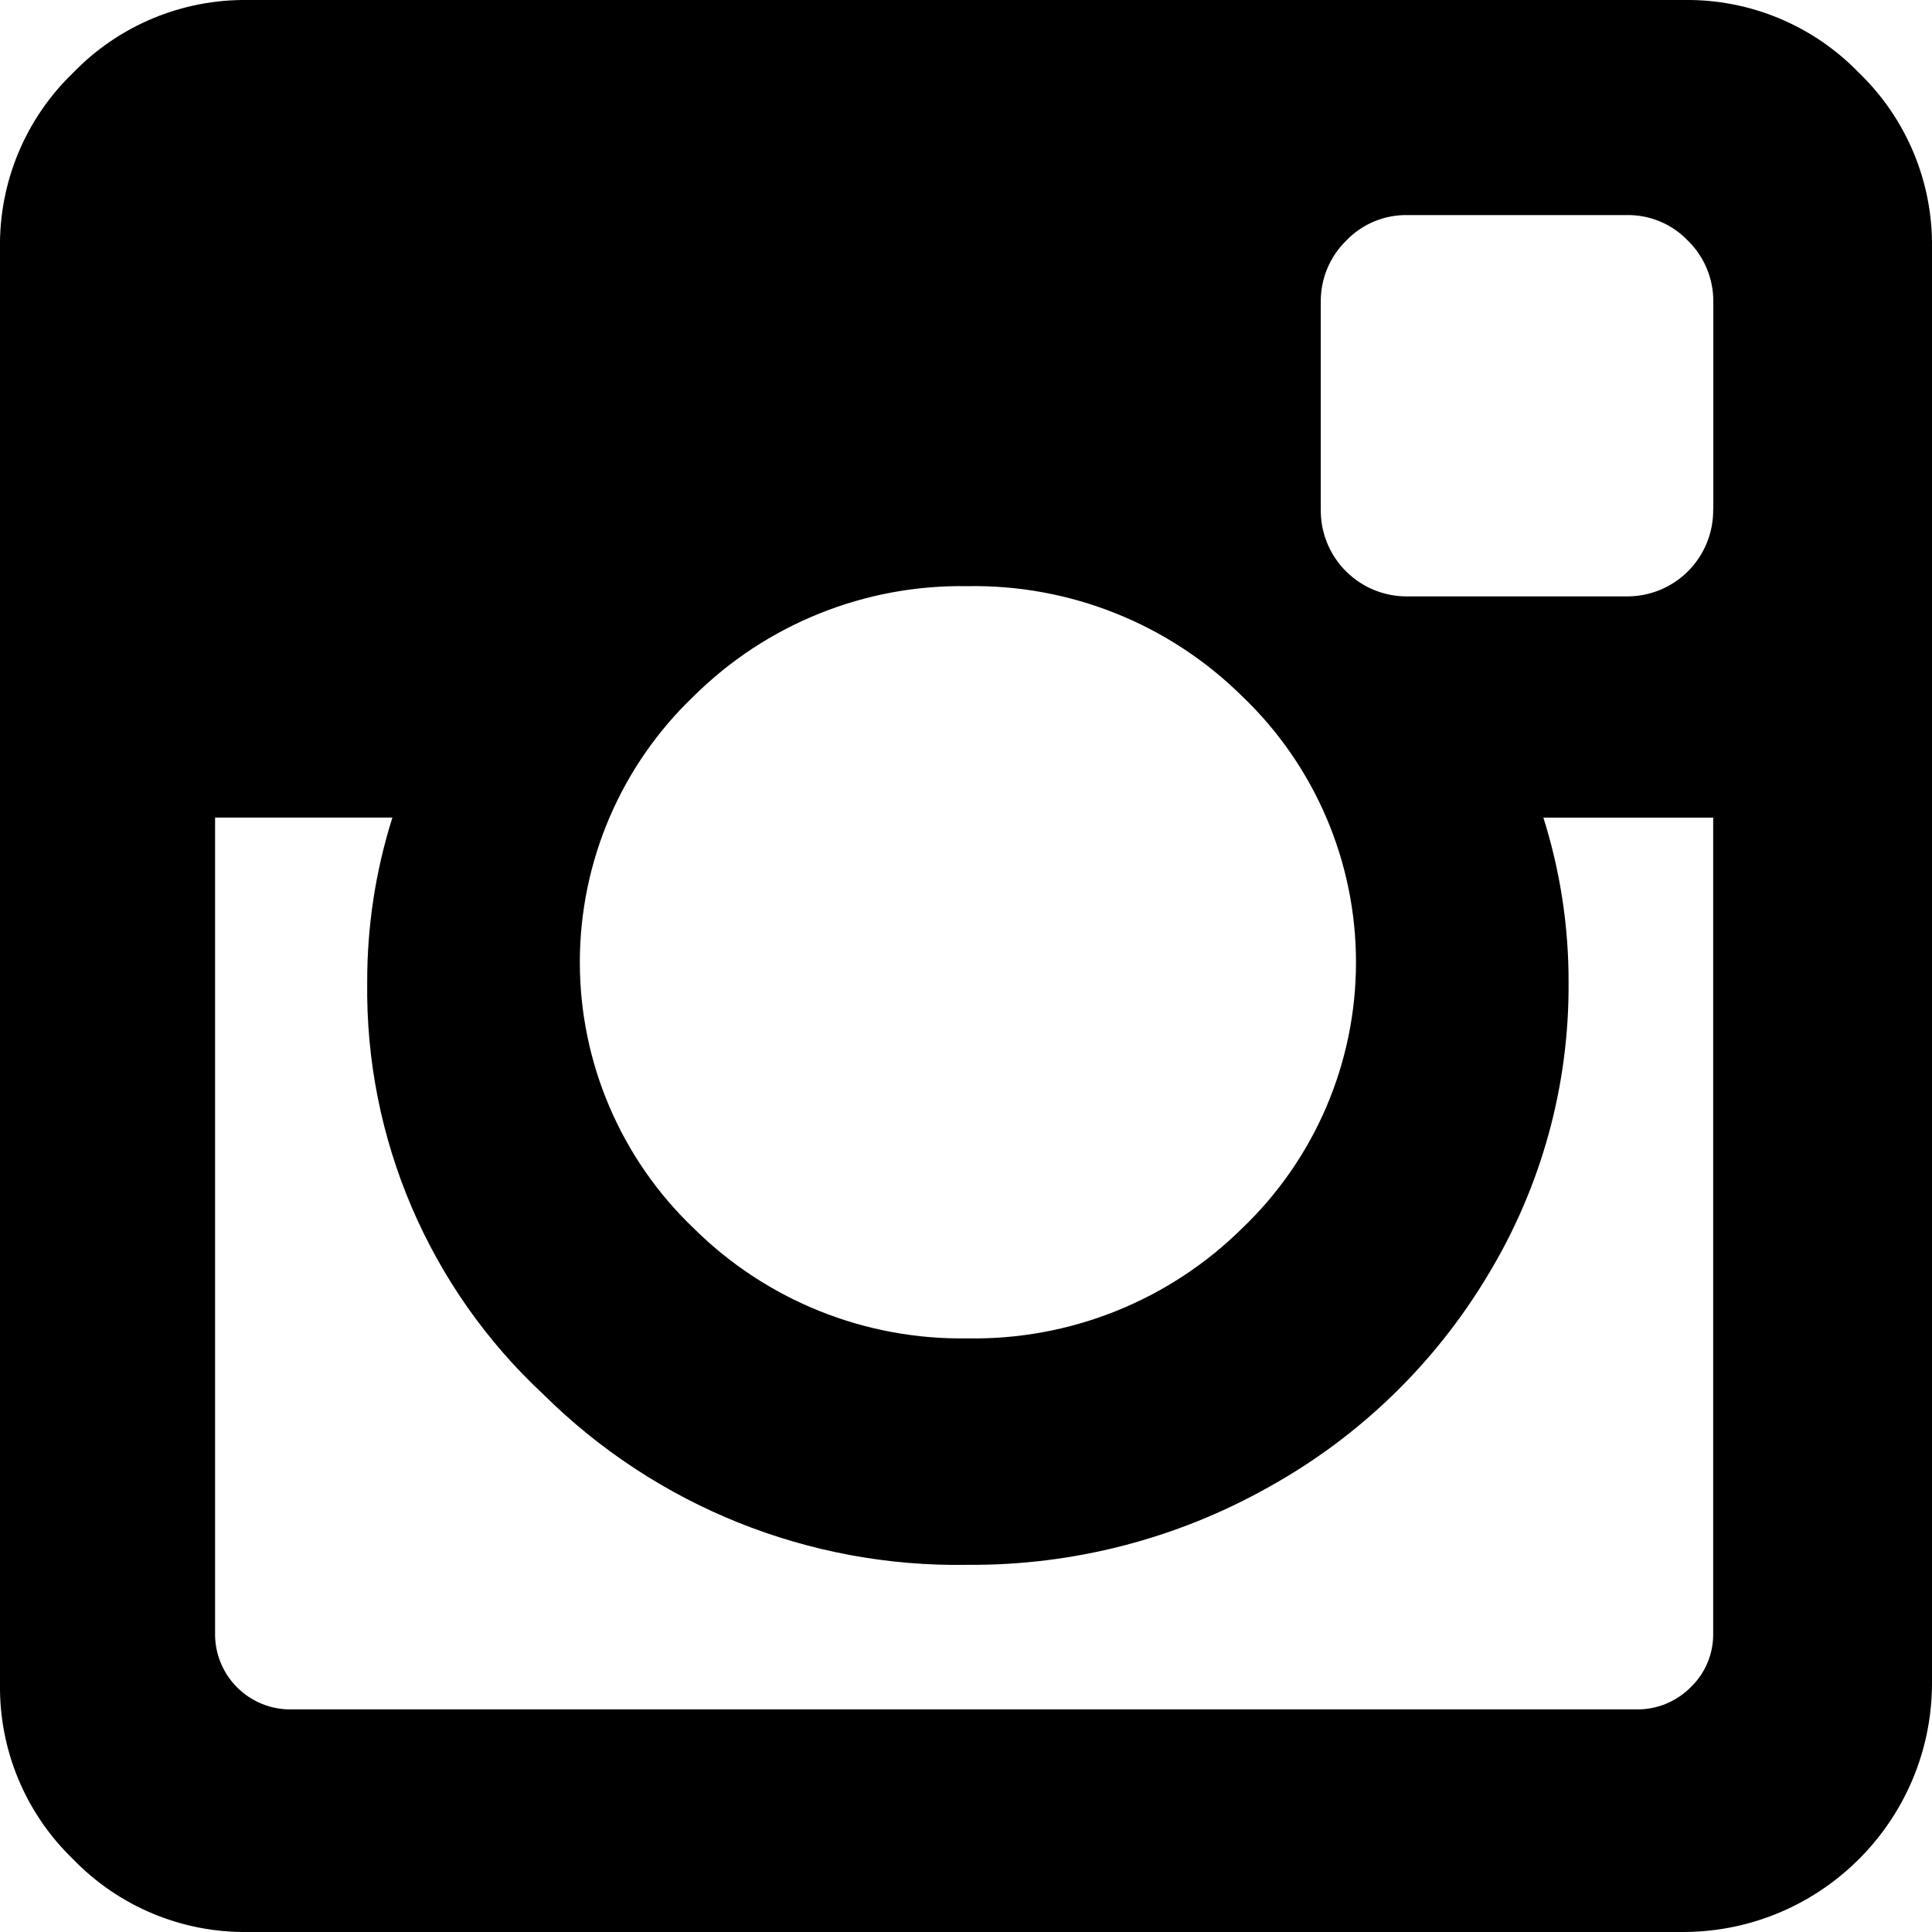
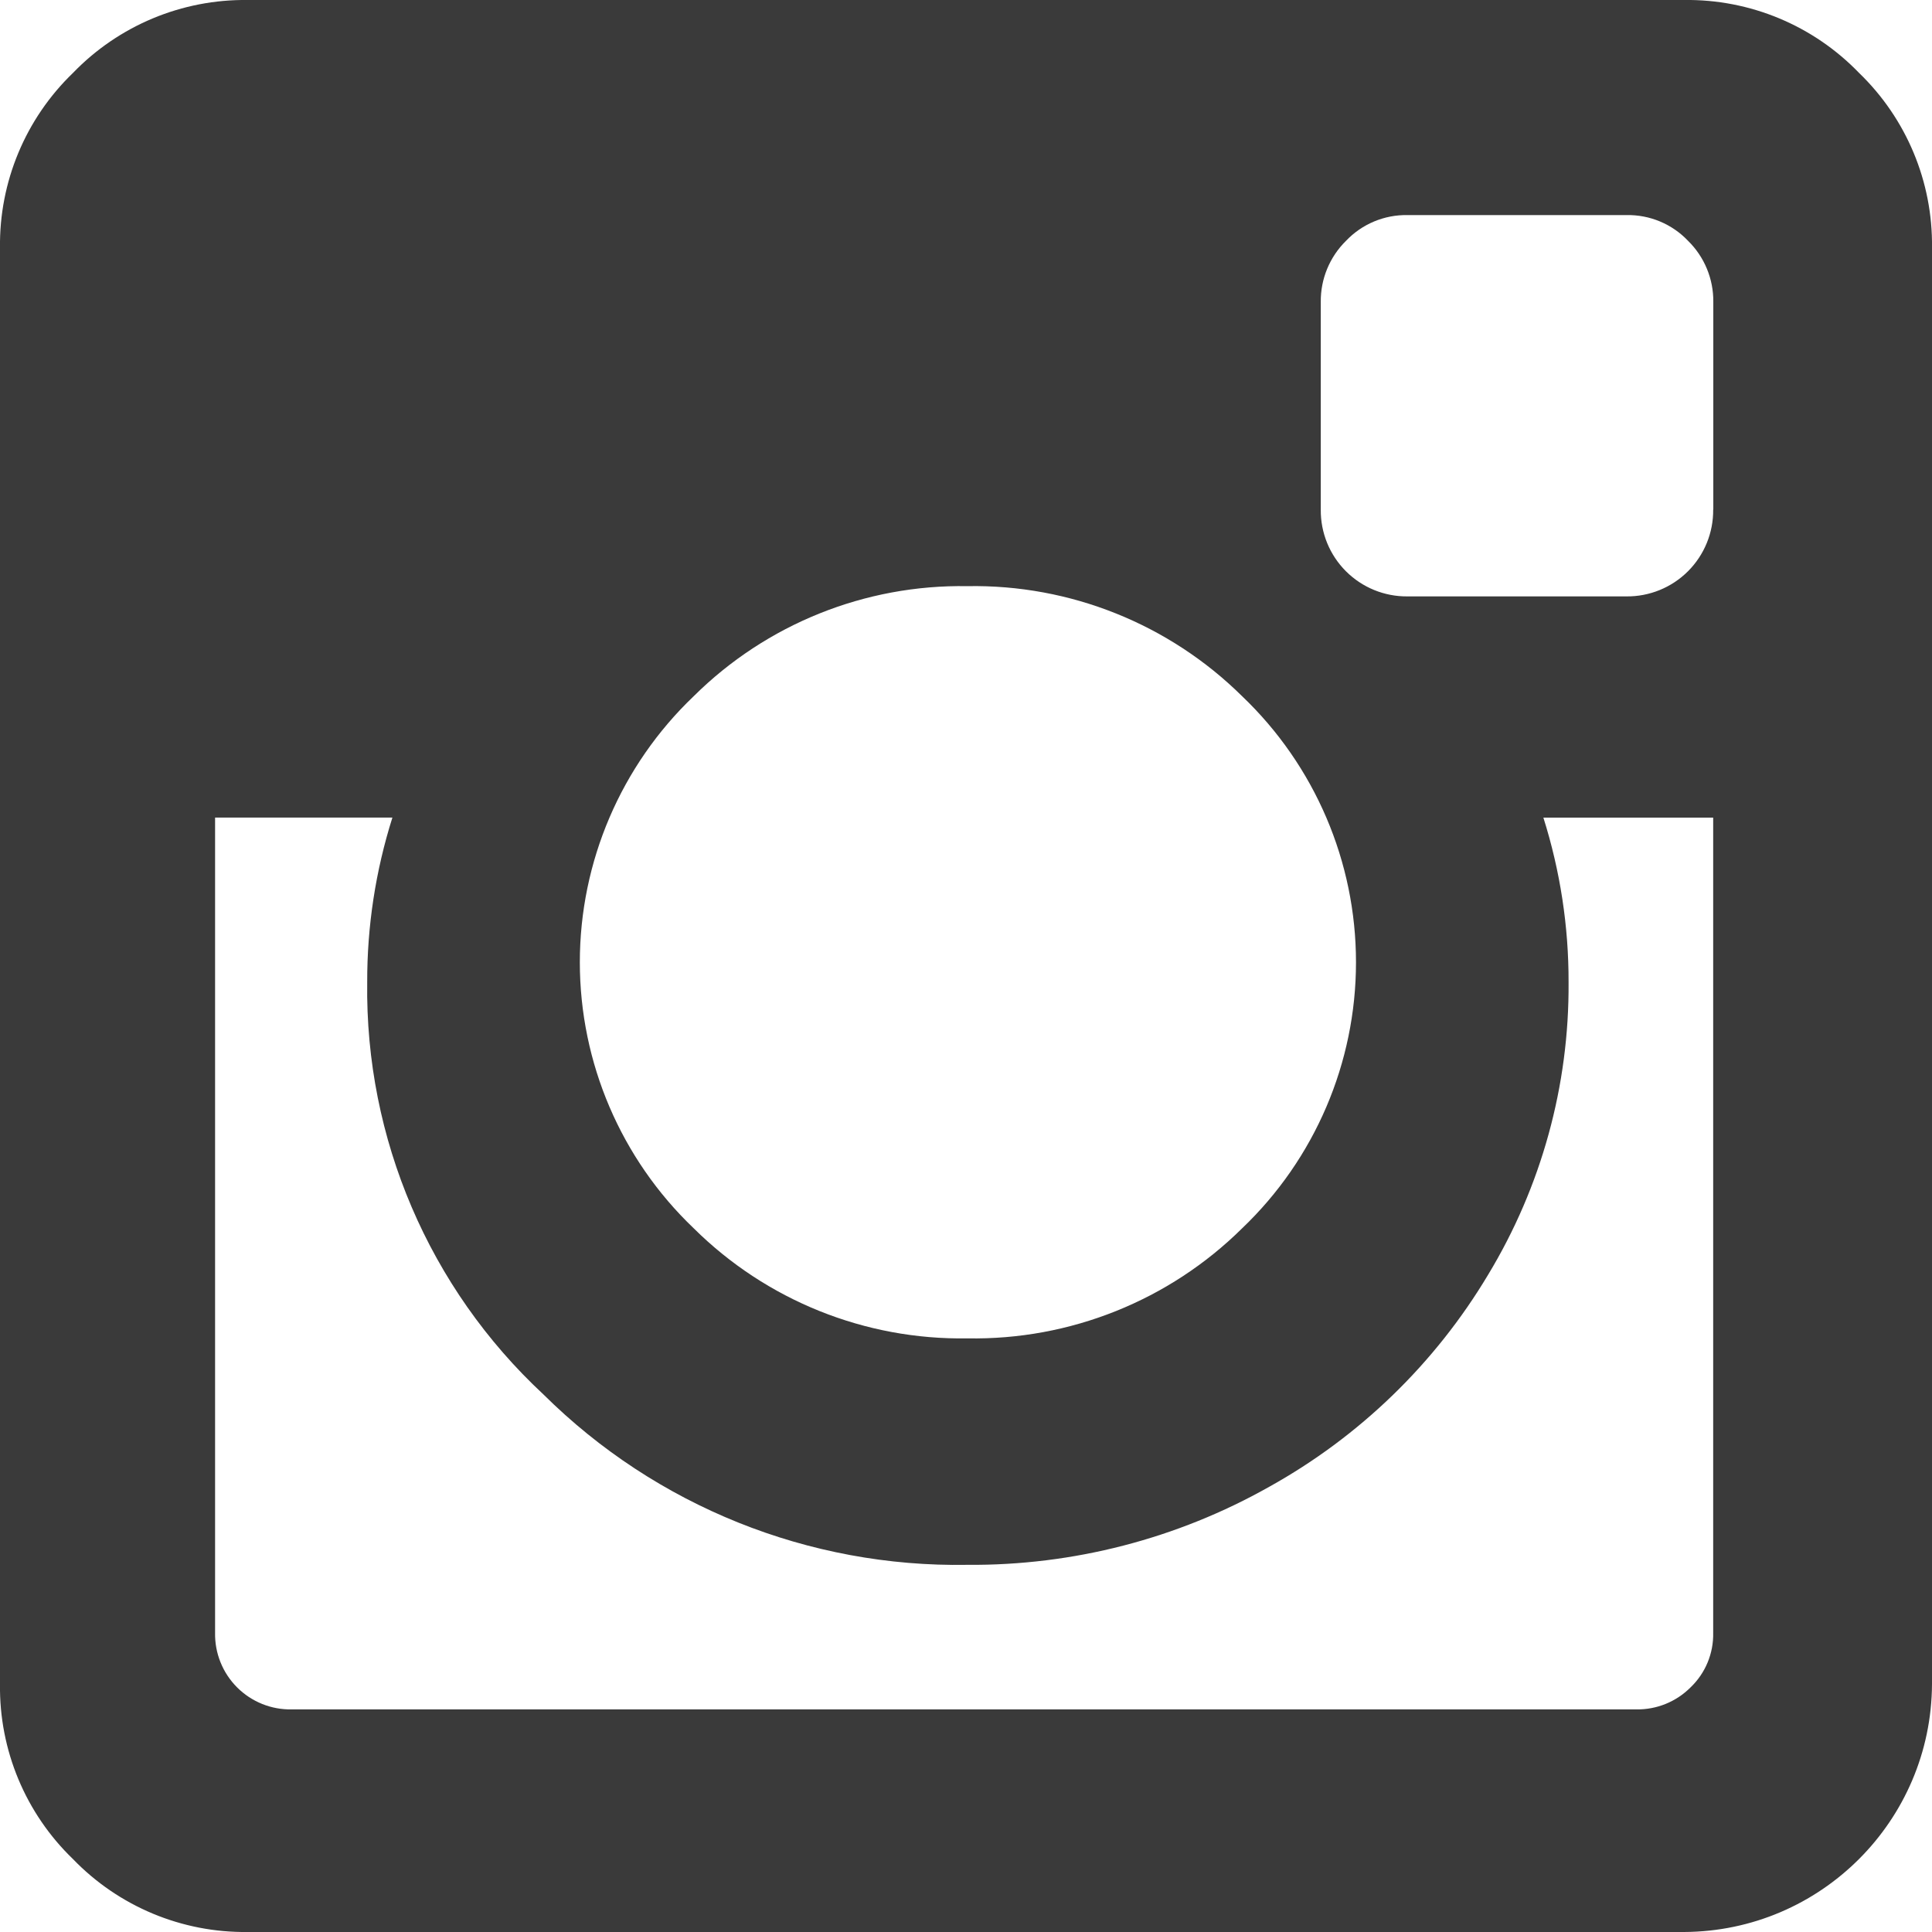
<svg xmlns="http://www.w3.org/2000/svg" width="46" height="46" viewBox="0 0 46 46">
-   <path d="M45.264,2.737A5.678,5.678,0,0,0,41.1,1H6.9A5.68,5.68,0,0,0,2.737,2.737,5.677,5.677,0,0,0,1,6.9V41.1a5.677,5.677,0,0,0,1.737,4.163A5.679,5.679,0,0,0,6.9,47H41.1A5.932,5.932,0,0,0,47,41.1V6.9A5.678,5.678,0,0,0,45.264,2.737ZM17.517,17.576a9.037,9.037,0,0,1,6.514-2.62,9.074,9.074,0,0,1,6.544,2.621,8.756,8.756,0,0,1,0,12.668,9.072,9.072,0,0,1-6.544,2.621,9.038,9.038,0,0,1-6.514-2.621A8.755,8.755,0,0,1,17.517,17.576Zm24.273,22.3a1.744,1.744,0,0,1-.539,1.3,1.784,1.784,0,0,1-1.288.524H7.948a1.791,1.791,0,0,1-1.827-1.827V20.466h4.222a12.892,12.892,0,0,0-.6,3.923A13.151,13.151,0,0,0,13.938,34.2a13.993,13.993,0,0,0,10.093,4.058A14.4,14.4,0,0,0,31.219,36.4a13.979,13.979,0,0,0,5.211-5.047,13.269,13.269,0,0,0,1.917-6.963,12.9,12.9,0,0,0-.6-3.923h4.043V39.873h0Zm0-26.744A2.046,2.046,0,0,1,39.723,15.2H34.513a2.045,2.045,0,0,1-2.066-2.066V8.188a2.011,2.011,0,0,1,.6-1.453,1.972,1.972,0,0,1,1.467-.614h5.211a1.971,1.971,0,0,1,1.468.614,2.009,2.009,0,0,1,.6,1.453v4.941Z" transform="translate(-1 -1)" />
+   <path fill="#3A3A3A" d="M45.264,2.737A5.678,5.678,0,0,0,41.1,1H6.9A5.68,5.68,0,0,0,2.737,2.737,5.677,5.677,0,0,0,1,6.9V41.1a5.677,5.677,0,0,0,1.737,4.163A5.679,5.679,0,0,0,6.9,47H41.1A5.932,5.932,0,0,0,47,41.1V6.9A5.678,5.678,0,0,0,45.264,2.737ZM17.517,17.576a9.037,9.037,0,0,1,6.514-2.62,9.074,9.074,0,0,1,6.544,2.621,8.756,8.756,0,0,1,0,12.668,9.072,9.072,0,0,1-6.544,2.621,9.038,9.038,0,0,1-6.514-2.621A8.755,8.755,0,0,1,17.517,17.576Zm24.273,22.3a1.744,1.744,0,0,1-.539,1.3,1.784,1.784,0,0,1-1.288.524H7.948a1.791,1.791,0,0,1-1.827-1.827V20.466h4.222a12.892,12.892,0,0,0-.6,3.923A13.151,13.151,0,0,0,13.938,34.2a13.993,13.993,0,0,0,10.093,4.058A14.4,14.4,0,0,0,31.219,36.4a13.979,13.979,0,0,0,5.211-5.047,13.269,13.269,0,0,0,1.917-6.963,12.9,12.9,0,0,0-.6-3.923h4.043V39.873h0Zm0-26.744A2.046,2.046,0,0,1,39.723,15.2H34.513a2.045,2.045,0,0,1-2.066-2.066V8.188a2.011,2.011,0,0,1,.6-1.453,1.972,1.972,0,0,1,1.467-.614h5.211a1.971,1.971,0,0,1,1.468.614,2.009,2.009,0,0,1,.6,1.453v4.941Z" transform="translate(-1 -1)" />
</svg>
